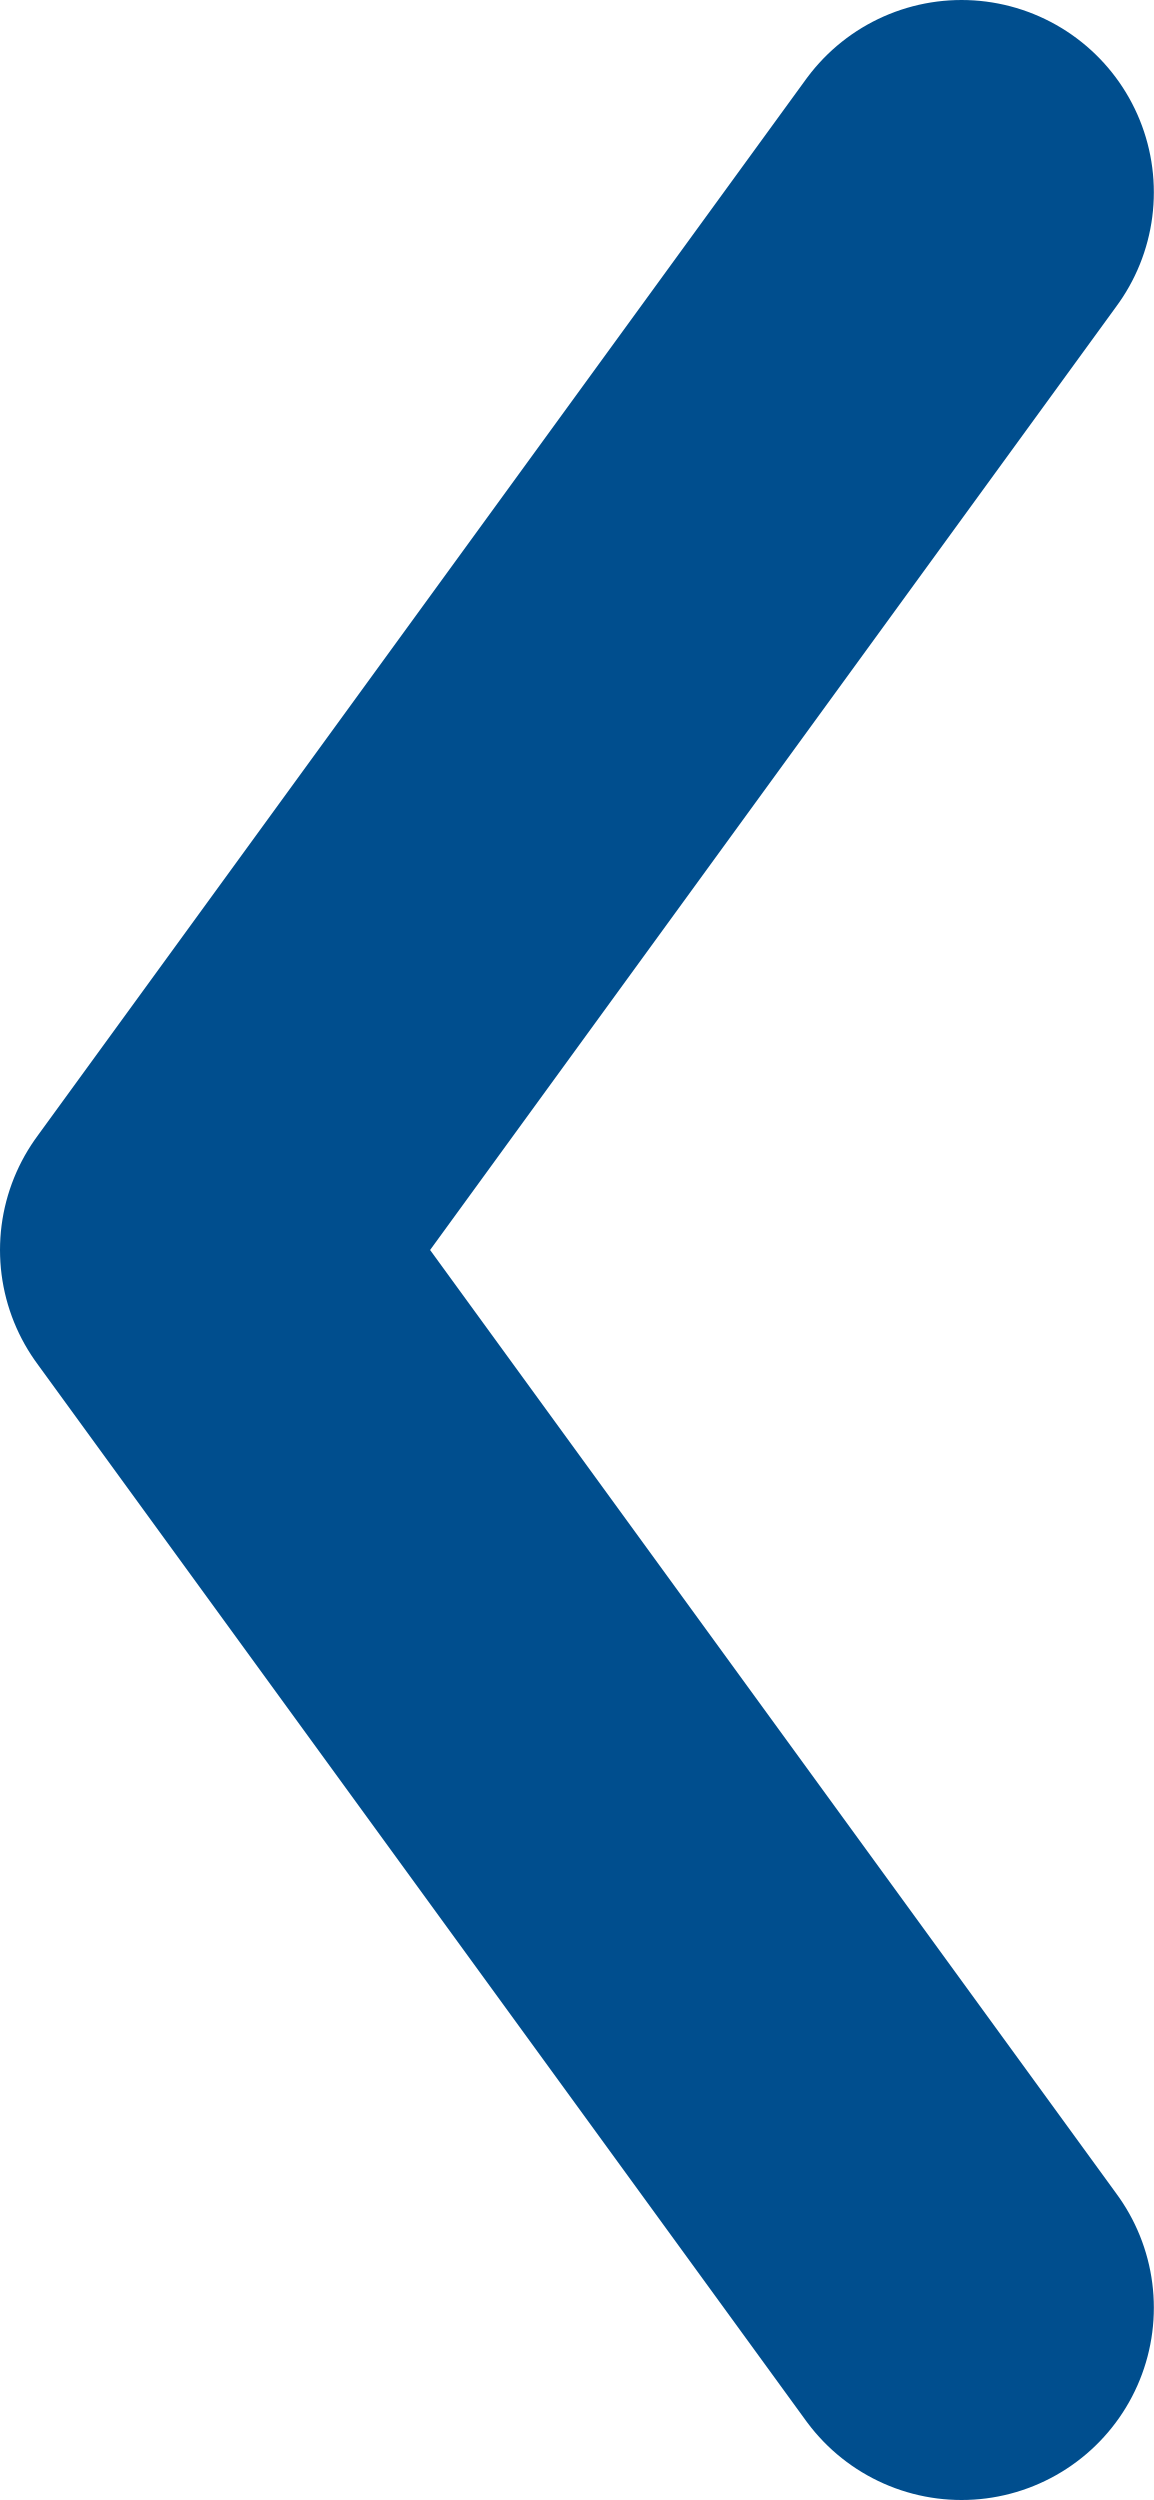
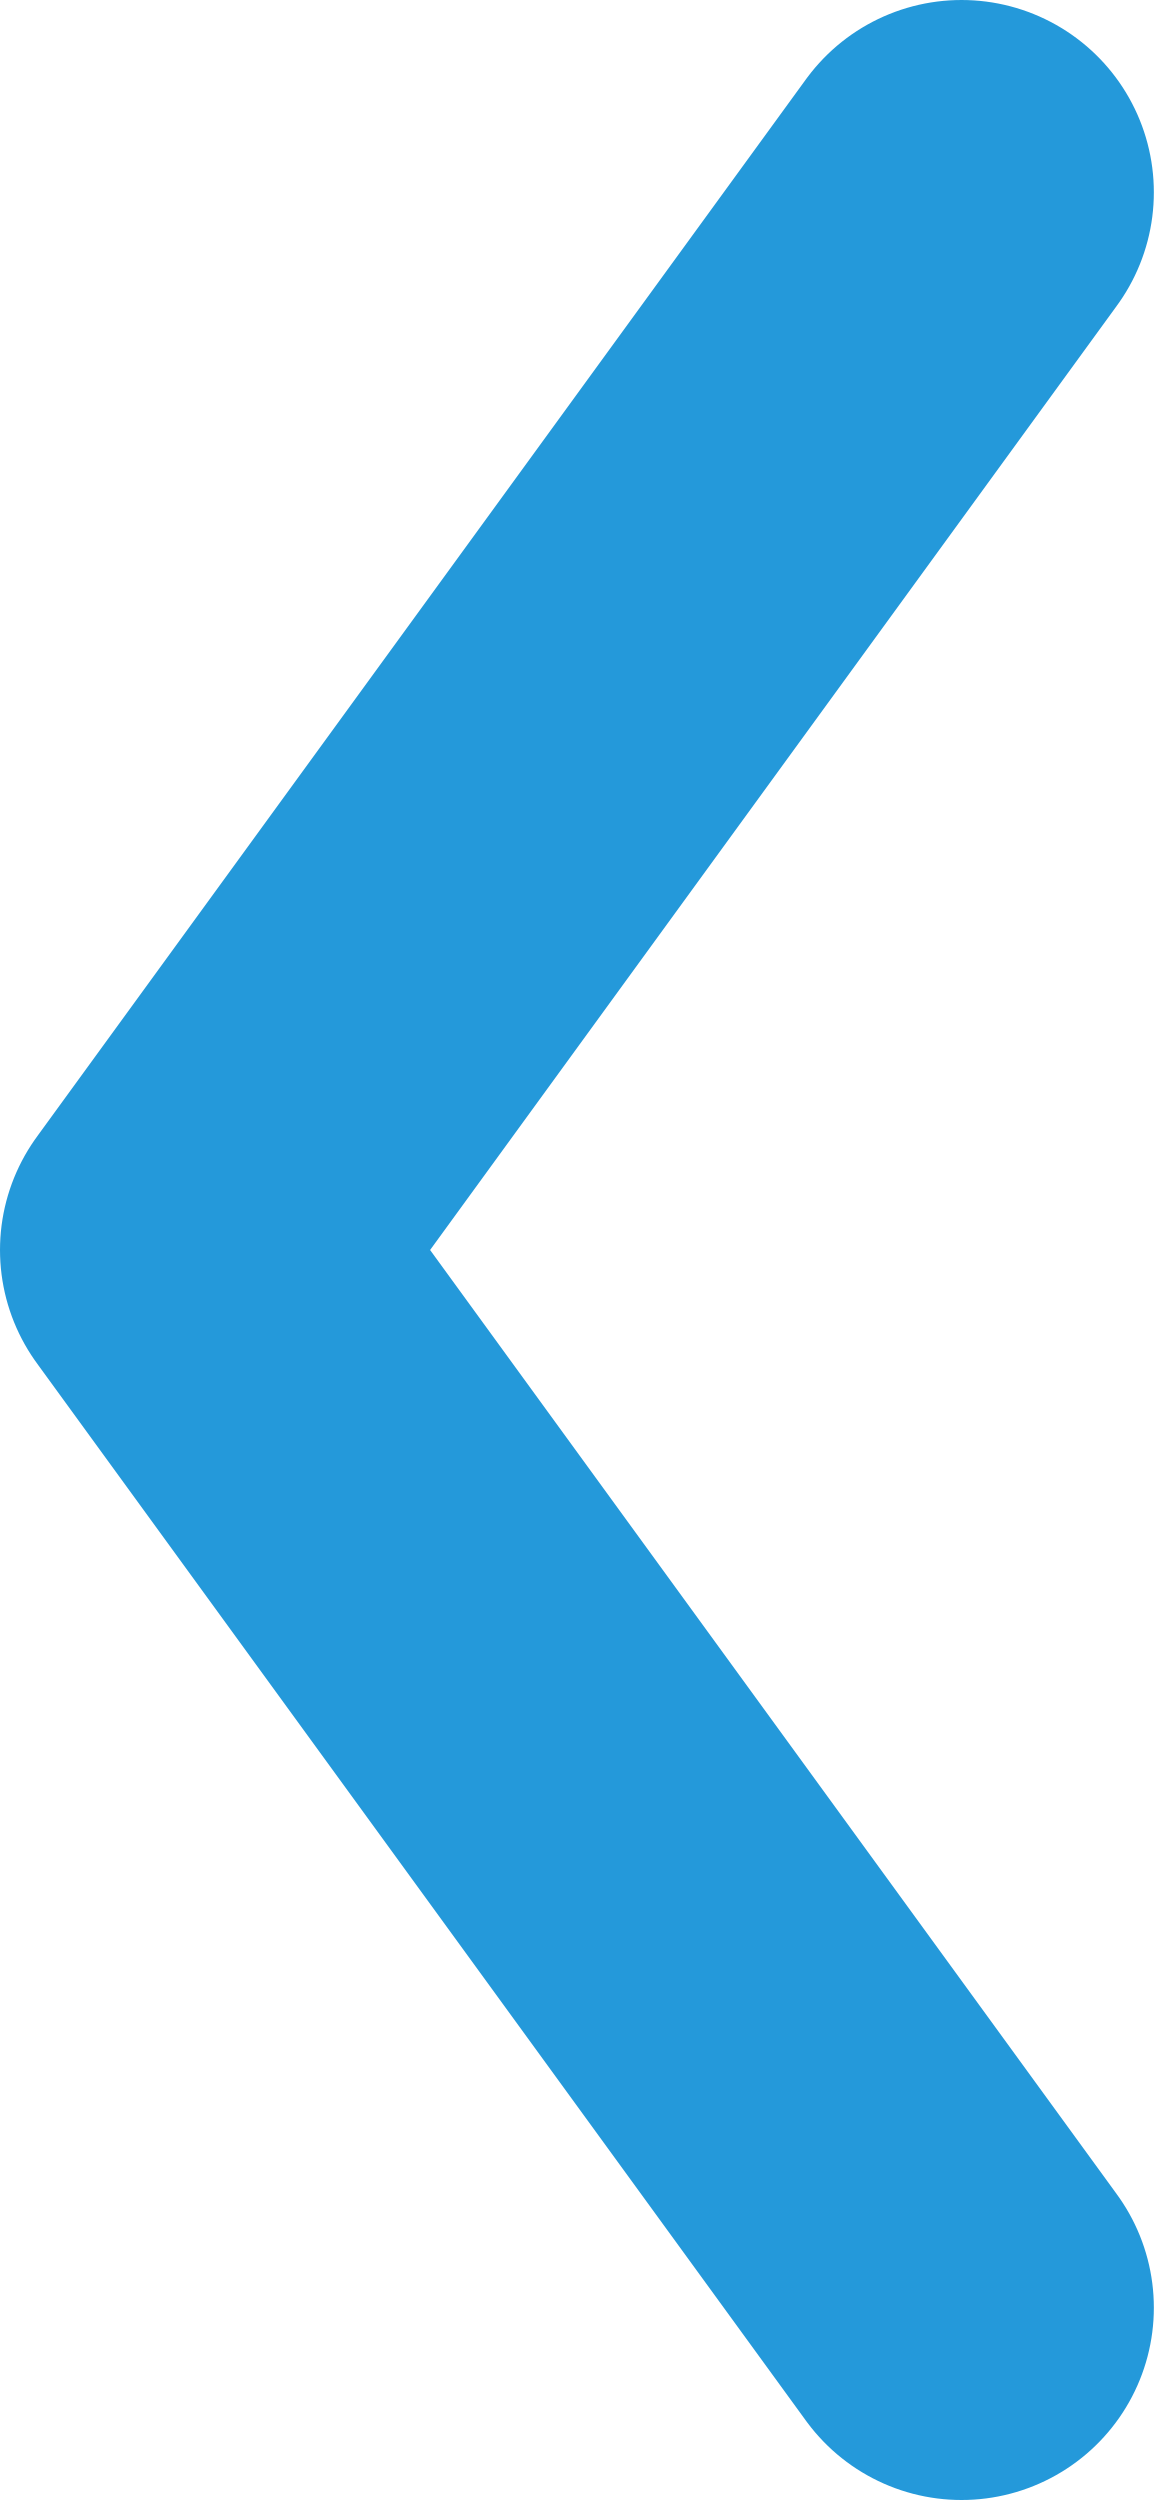
<svg xmlns="http://www.w3.org/2000/svg" width="6" height="13" viewBox="0 0 6 13" fill="none">
-   <path d="M5 1L1 6.5L5 12" stroke="#004E8E" stroke-width="2" stroke-linecap="round" stroke-linejoin="round" />
+   <path d="M5 1L1 6.5L5 12" stroke="#2499DA" stroke-width="2" stroke-linecap="round" stroke-linejoin="round" />
</svg>
